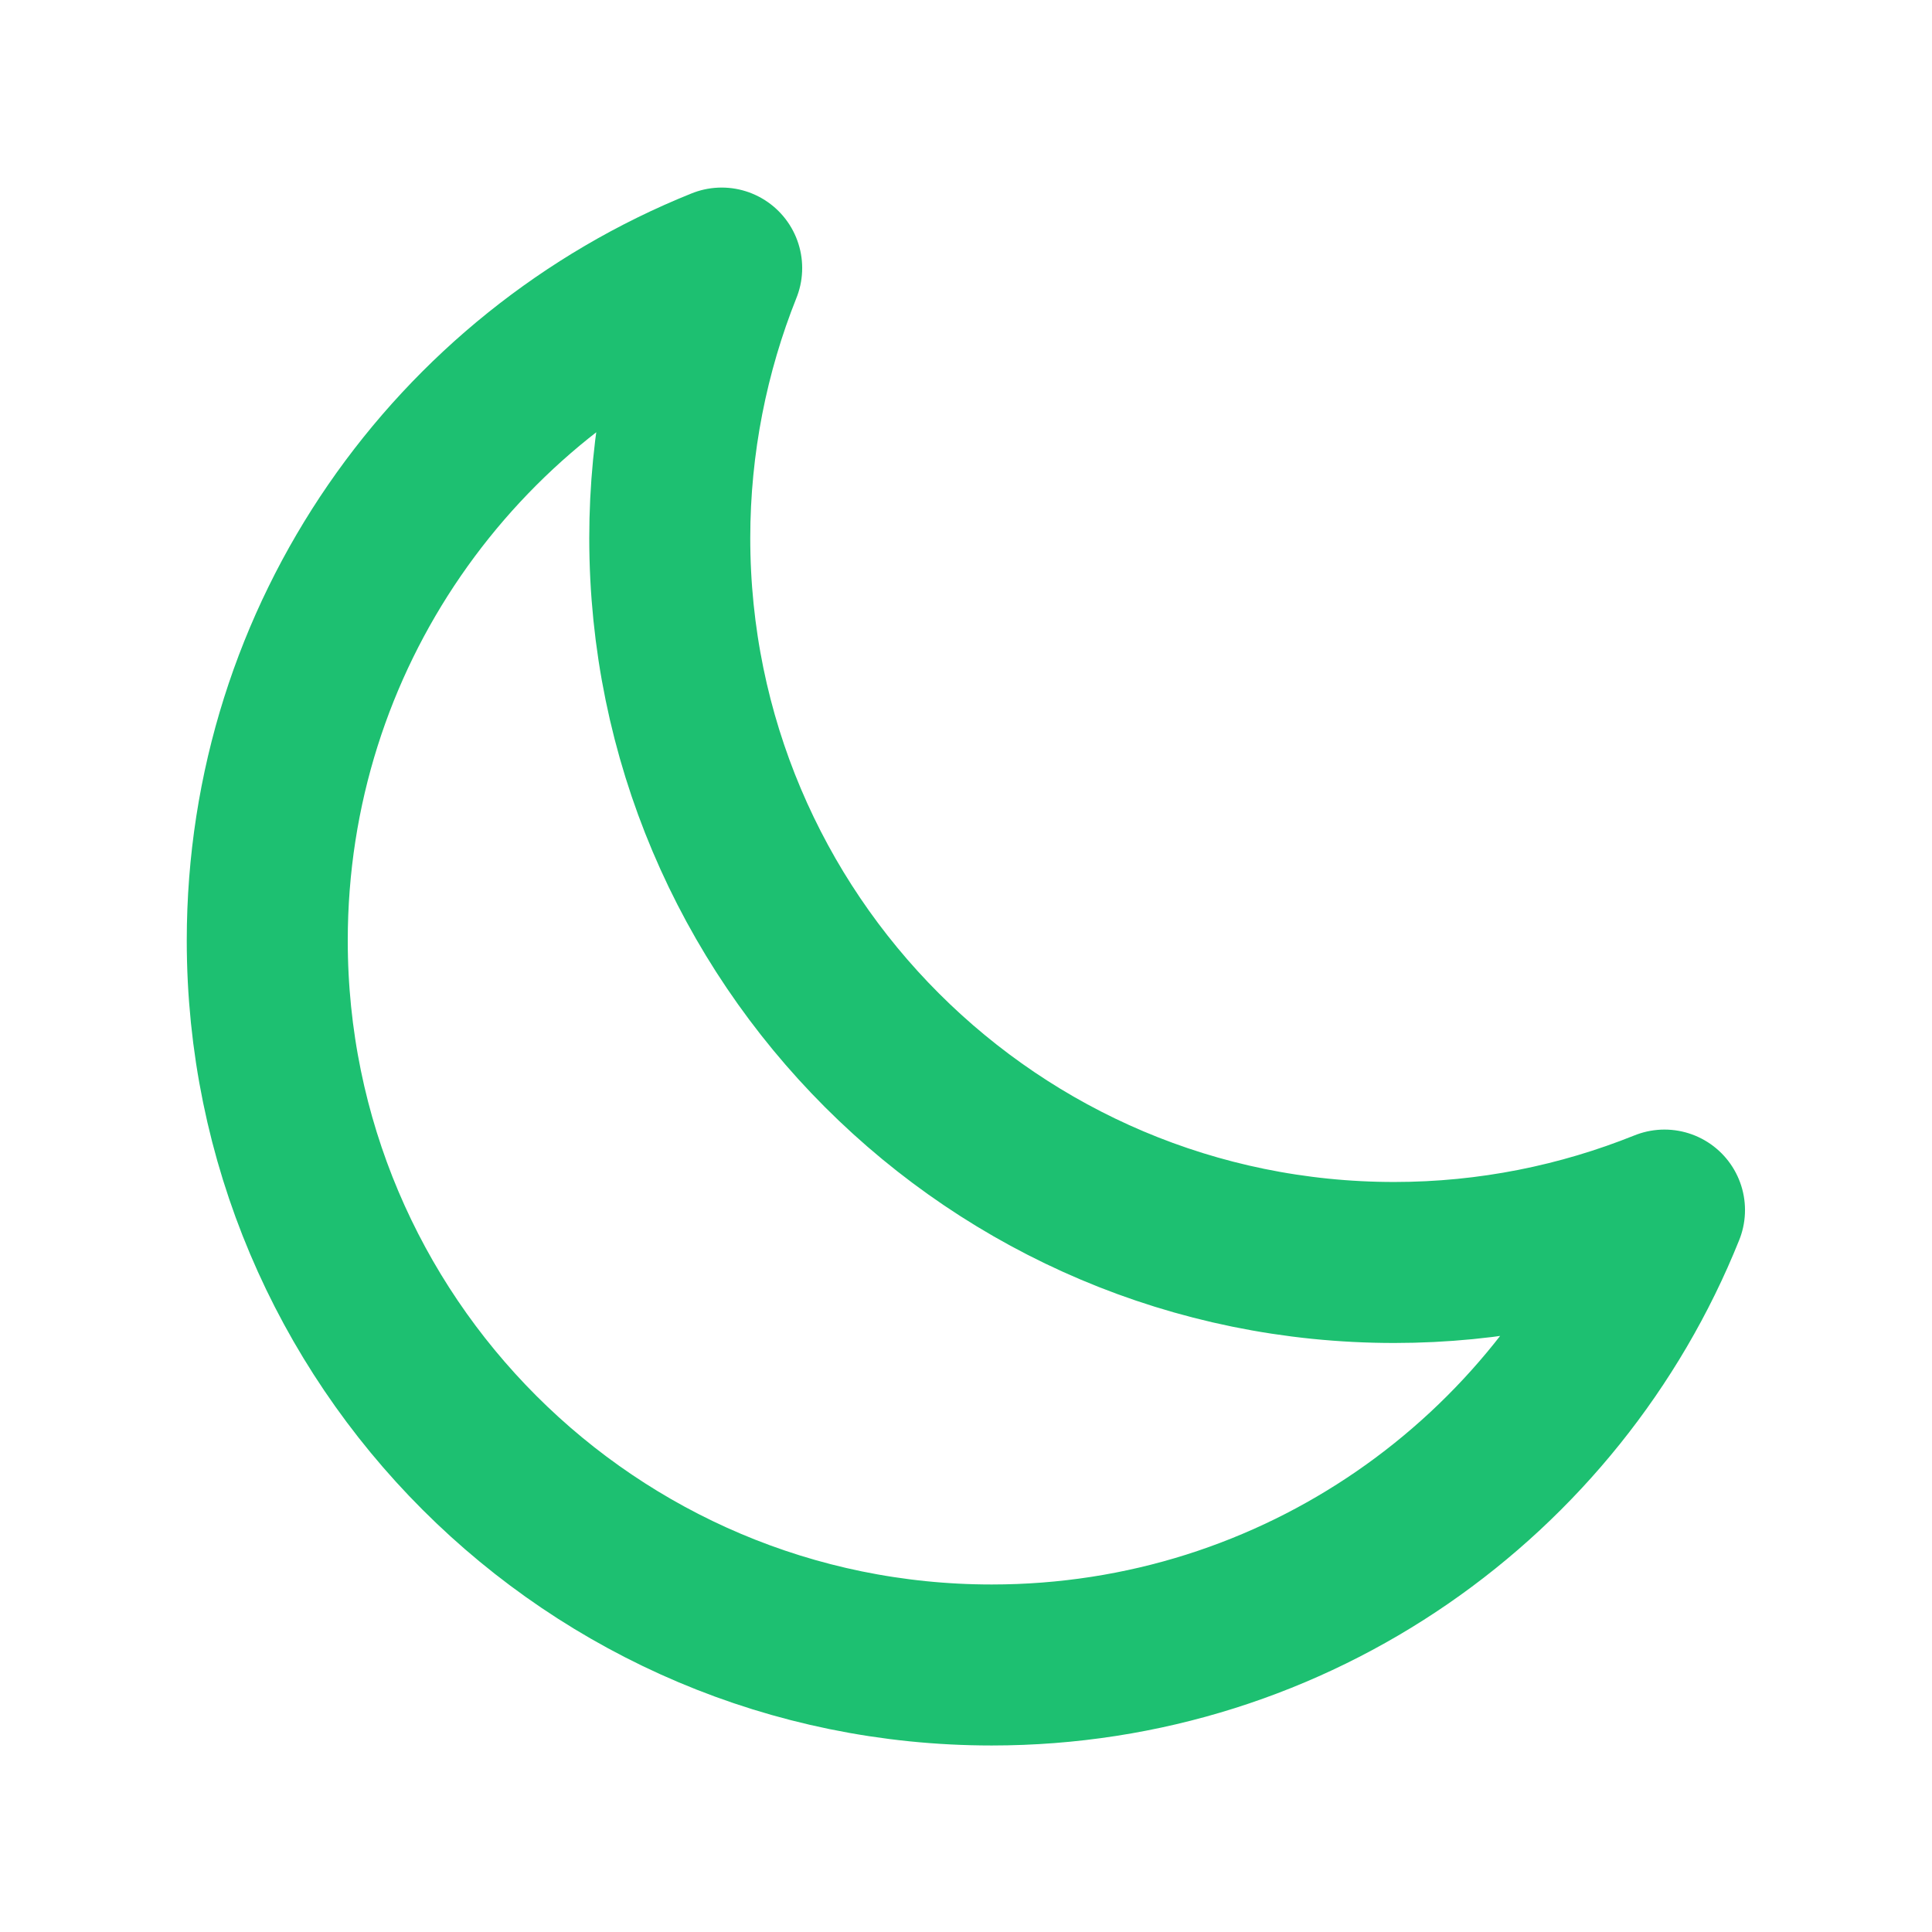
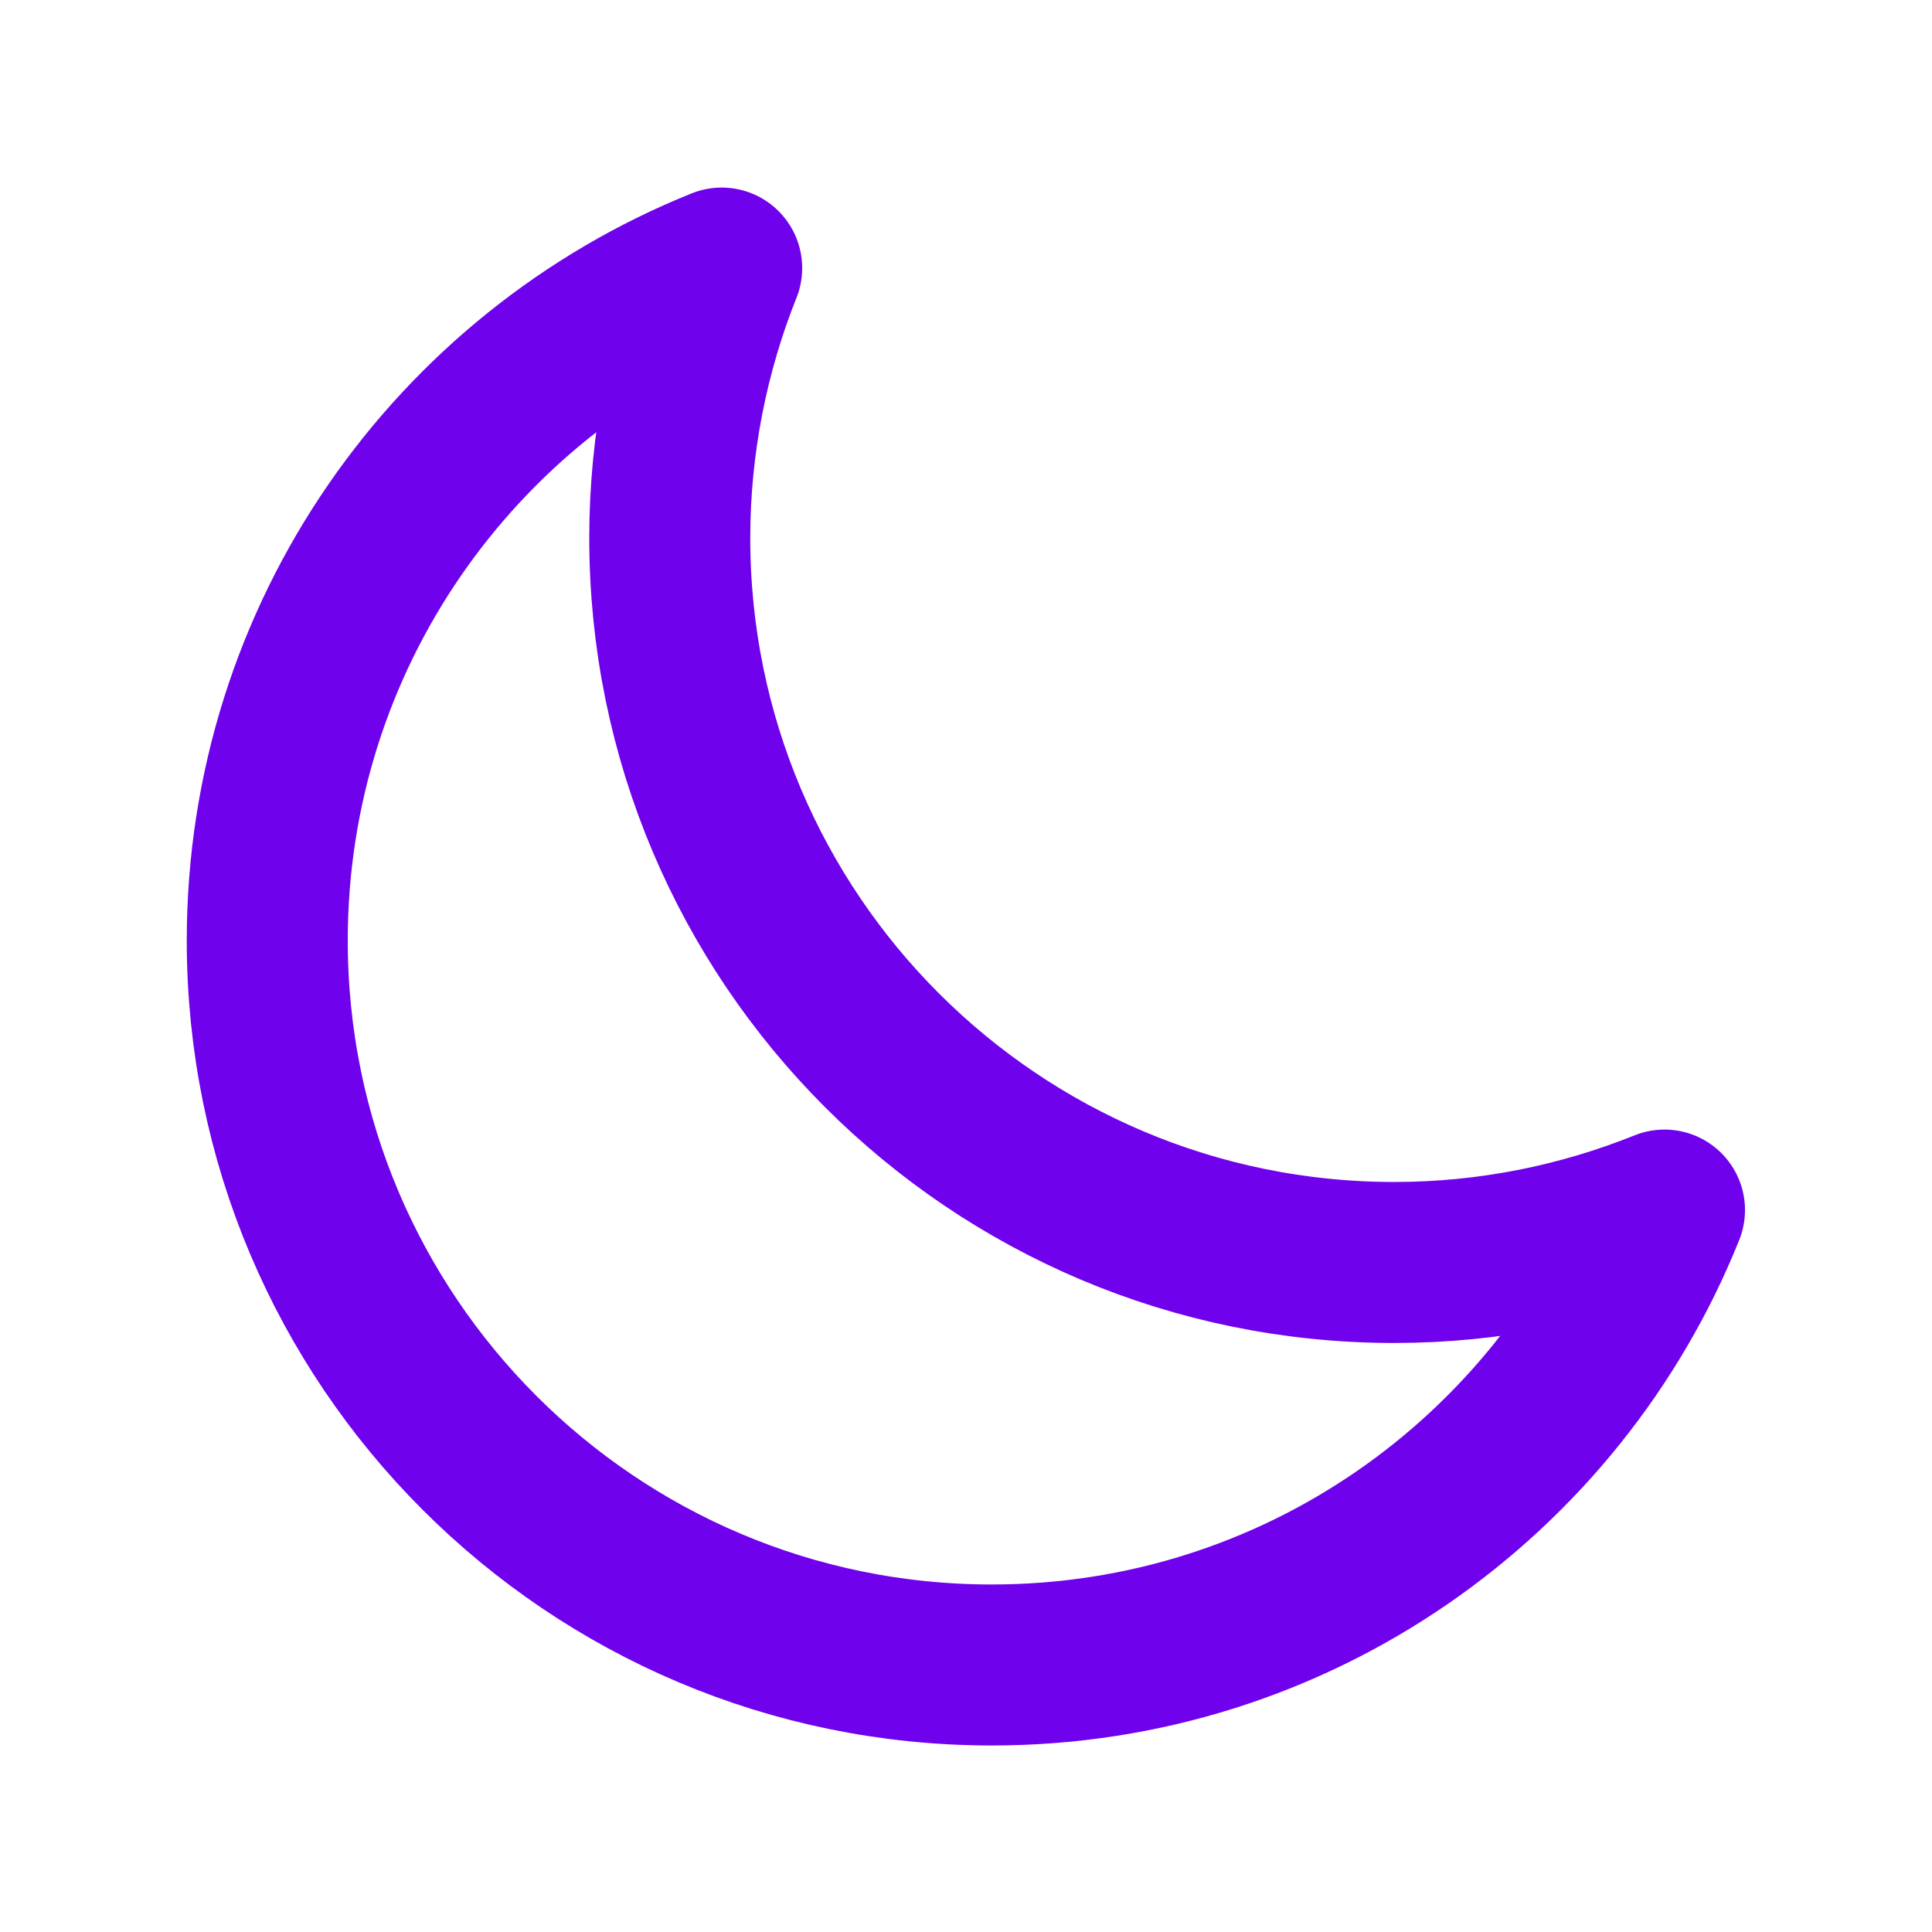
<svg xmlns="http://www.w3.org/2000/svg" width="24" height="24" viewBox="0 0 24 24" fill="none">
  <g id="SVGRepo_bgCarrier" stroke-width="0" />
  <g id="SVGRepo_tracerCarrier" stroke-linecap="round" stroke-linejoin="round" />
  <g id="SVGRepo_iconCarrier">
-     <path d="M3.32 11.684C3.32 16.654 7.35 20.683 12.32 20.683C16.108 20.683 19.348 18.344 20.677 15.032C19.64 15.449 18.506 15.683 17.32 15.683C12.35 15.683 8.32 11.654 8.32 6.683C8.32 5.503 8.552 4.363 8.965 3.33C5.656 4.66 3.32 7.899 3.32 11.684Z" stroke="#1DC071" stroke-width="2" stroke-linecap="round" stroke-linejoin="round" />
+     <path d="M3.32 11.684C3.32 16.654 7.35 20.683 12.32 20.683C16.108 20.683 19.348 18.344 20.677 15.032C19.64 15.449 18.506 15.683 17.32 15.683C12.35 15.683 8.32 11.654 8.32 6.683C8.32 5.503 8.552 4.363 8.965 3.33C5.656 4.66 3.32 7.899 3.32 11.684Z" stroke="#6F01Ec" stroke-width="2" stroke-linecap="round" stroke-linejoin="round" />
  </g>
</svg>
